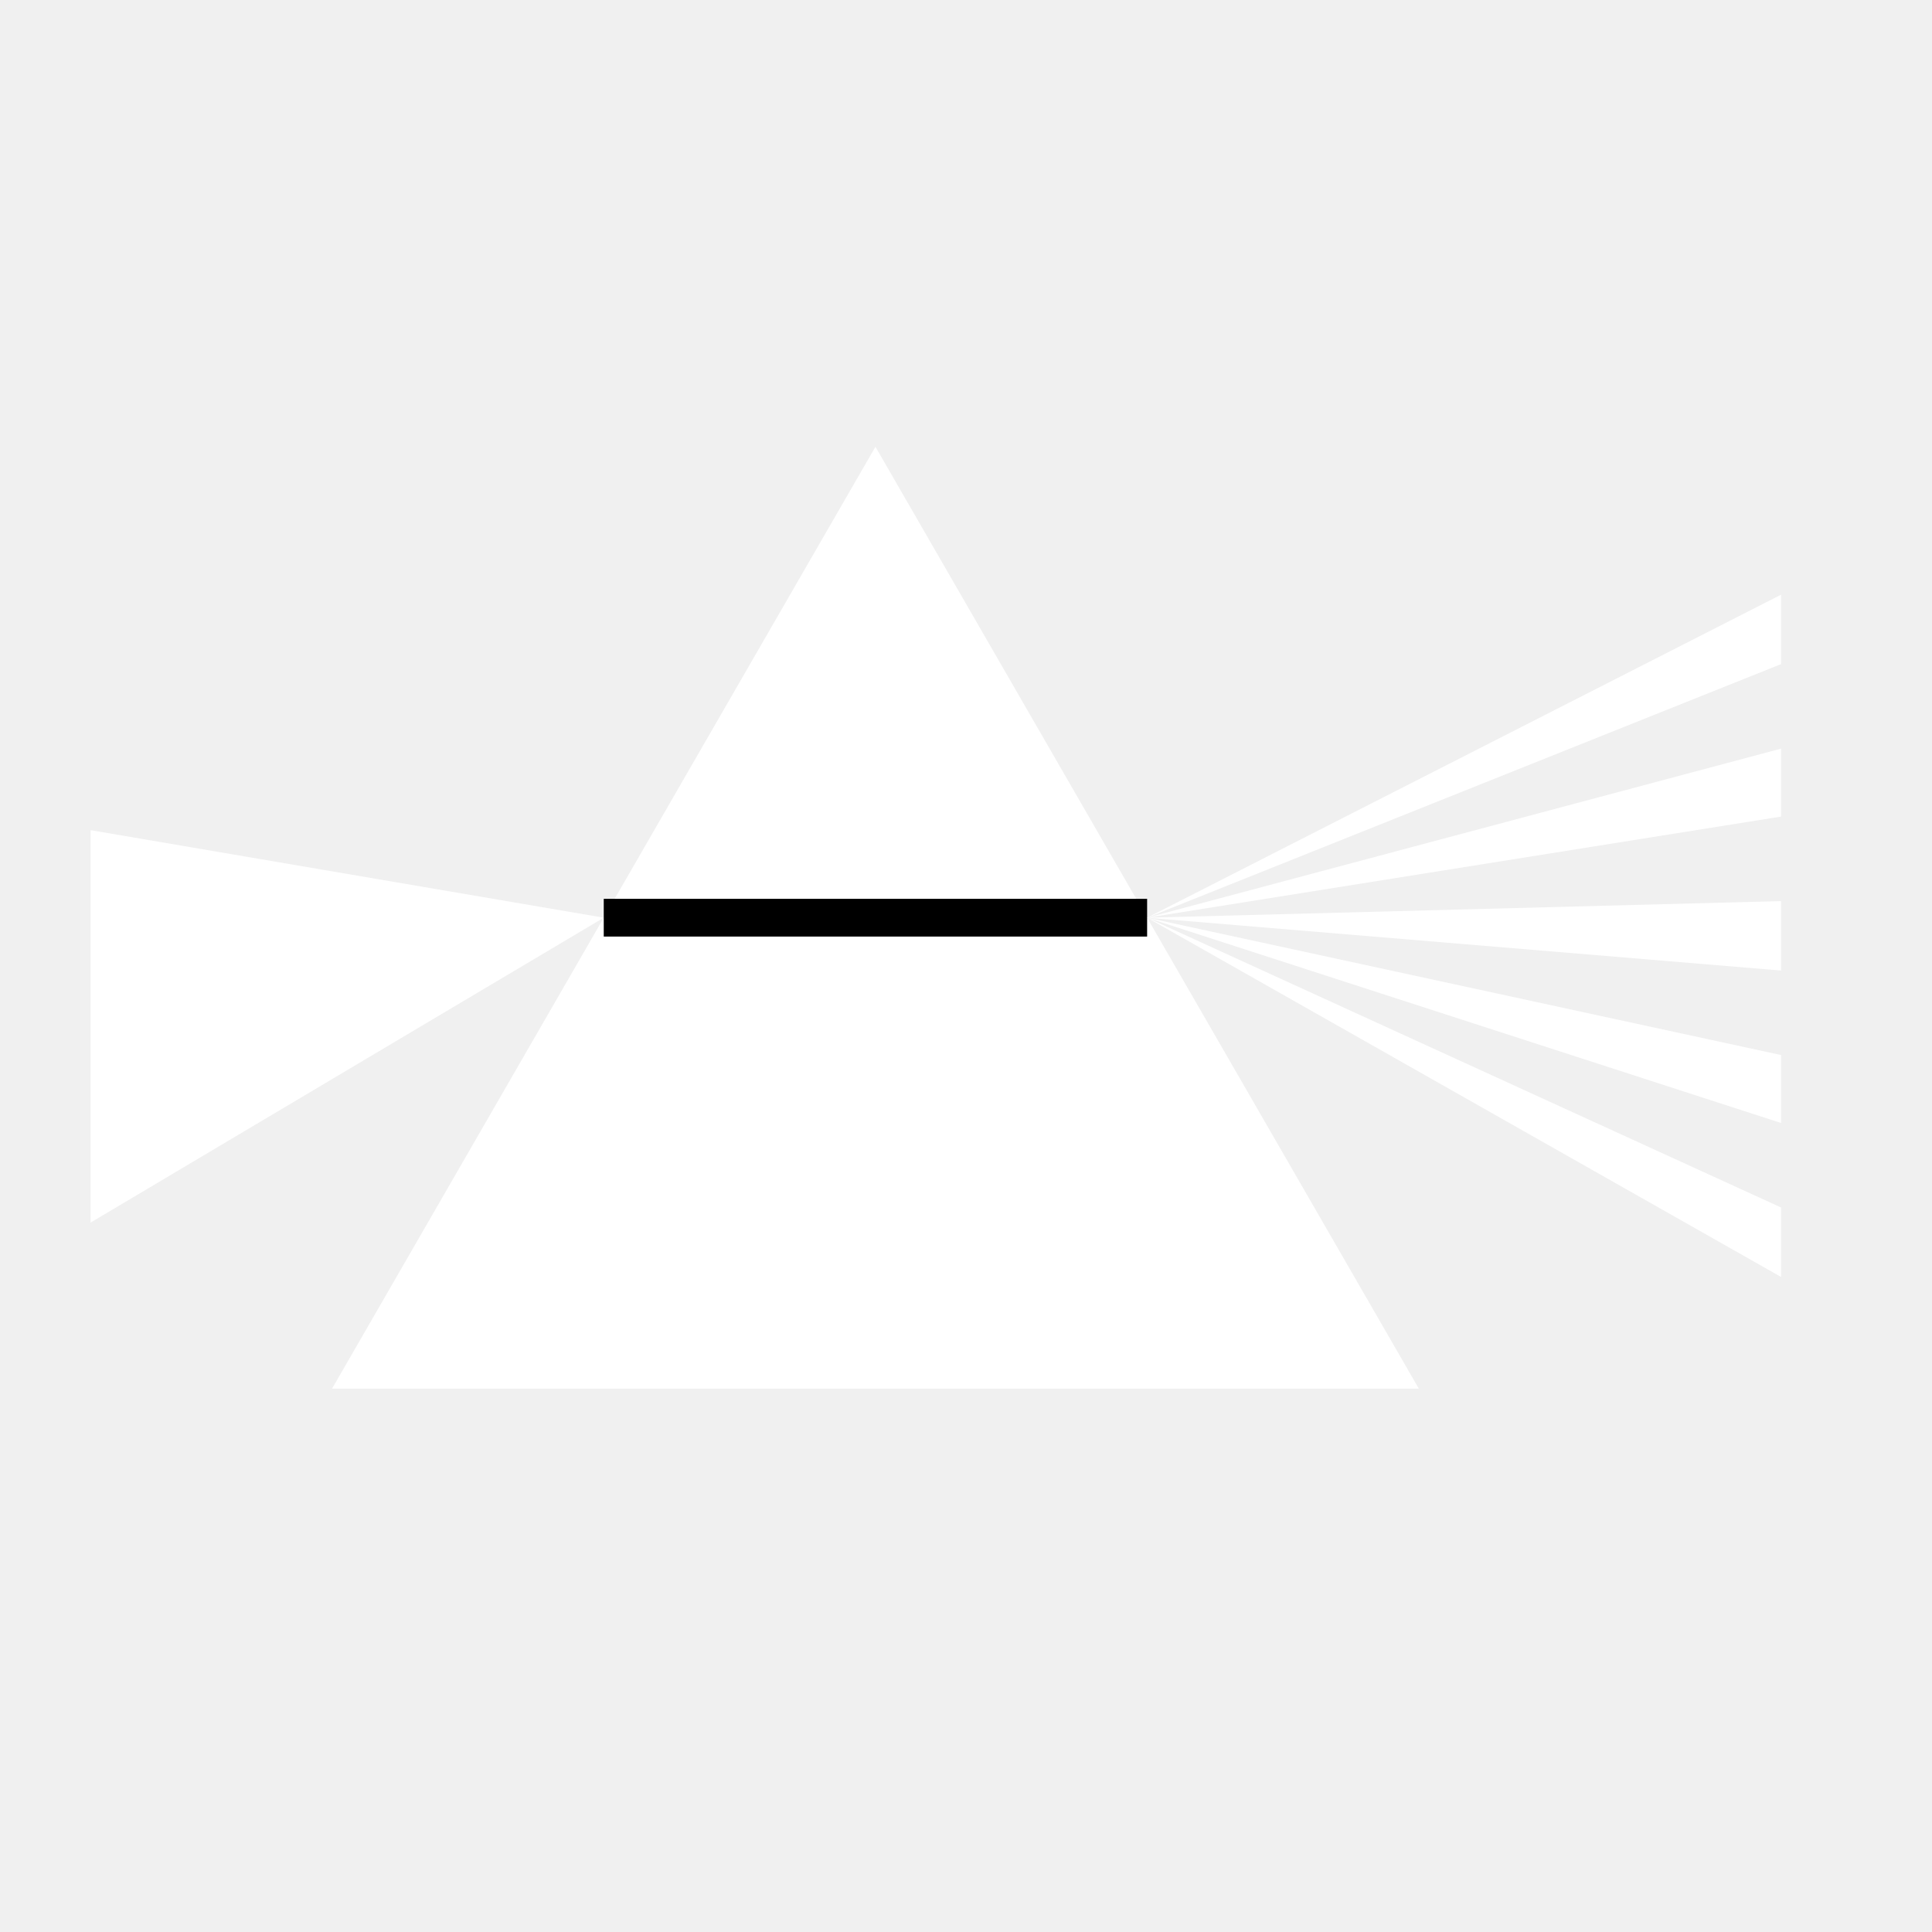
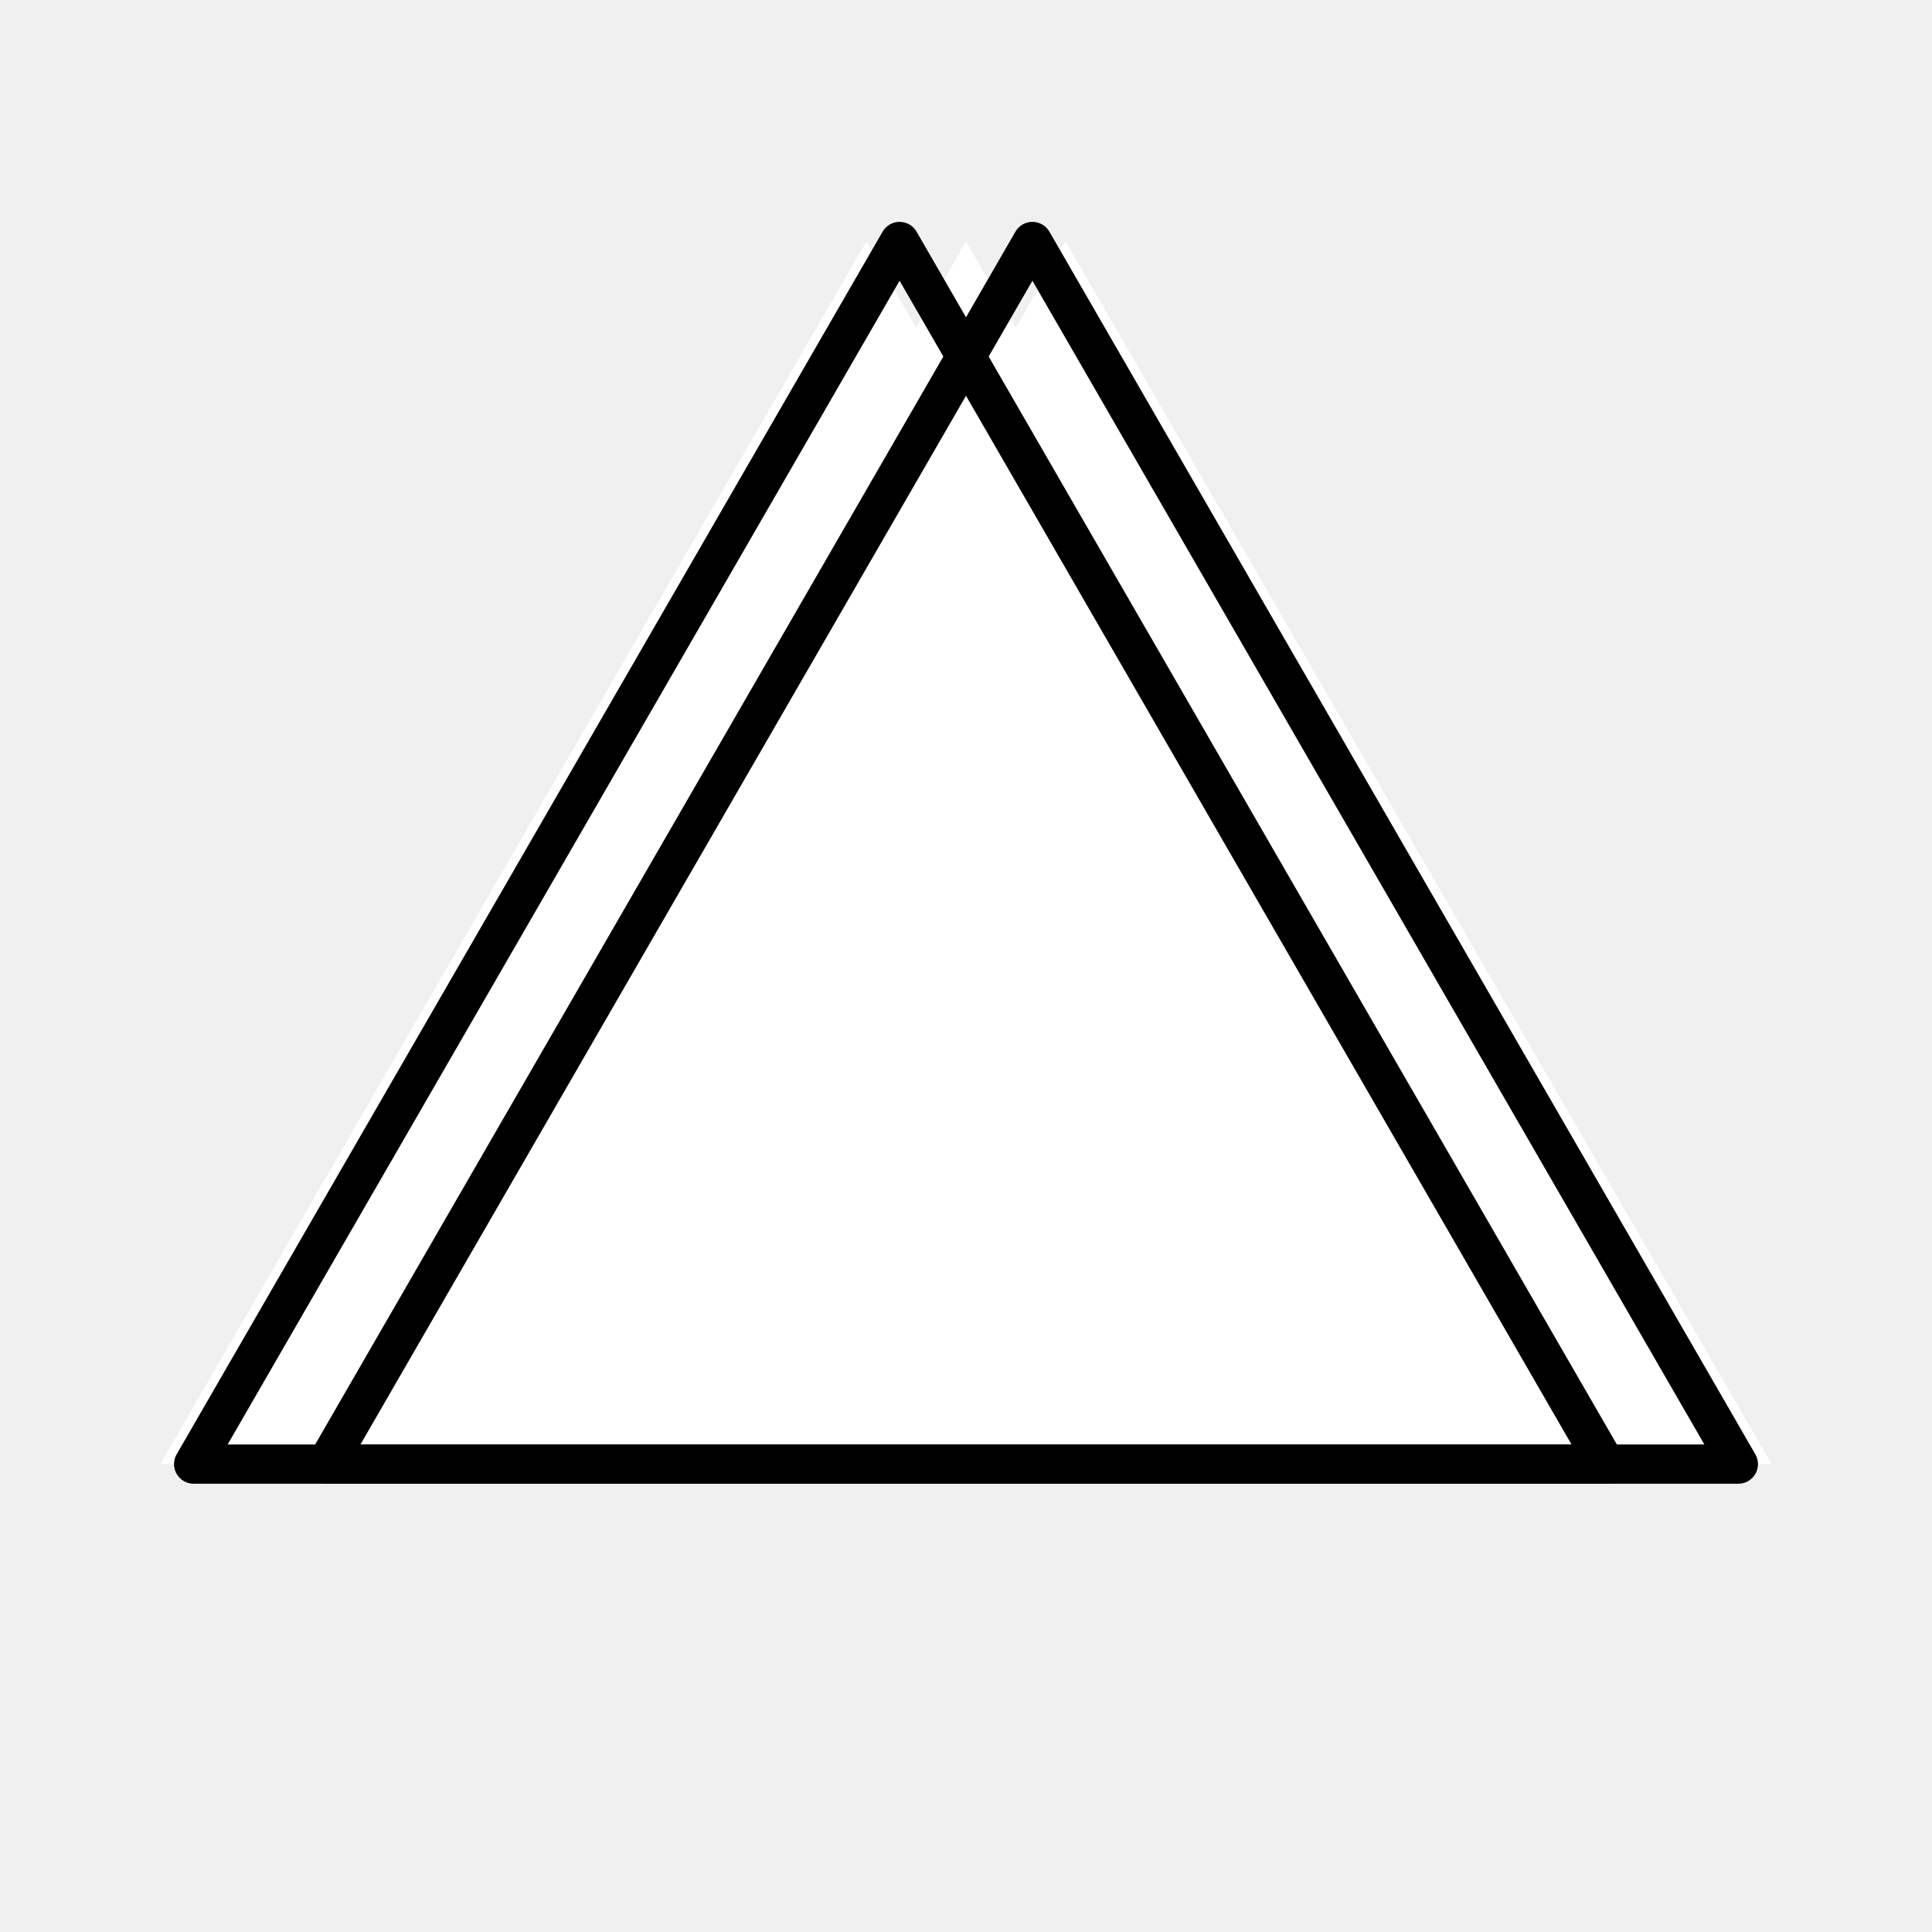
<svg xmlns="http://www.w3.org/2000/svg" viewBox="0 0 128 128" width="128" height="128">
-   <path d="M6 55L6 81L40 60.8Z" fill="#fff" />
-   <path d="M58 29.6L94 92H22Z" fill="#fff" />
-   <path d="M40 60.8L76 60.8" stroke="#000" stroke-width="2.5" />
-   <path d="M76 60.8L118 39.4V44.0Z" fill="#fff" />
-   <path d="M76 60.8L118 49.6V54.1Z" fill="#fff" />
-   <path d="M76 60.8L118 59.7V64.3Z" fill="#fff" />
-   <path d="M76 60.8L118 69.9V74.4Z" fill="#fff" />
-   <path d="M76 60.8L118 80.0V84.6Z" fill="#fff" />
+   <path d="M64 16L110.77 97L17.23 97Z" fill="#fff" transform="translate(-6.6 0)" />
+   <path d="M64 16L110.77 97L17.23 97Z" fill="#fff" transform="translate(0 0)" />
+   <path d="M64 16L110.77 97L17.23 97Z" fill="#fff" transform="translate(6.6 0)" />
+   <path d="M64 16L110.77 97L17.23 97Z" fill="none" stroke="#000" stroke-width="2.6" stroke-linejoin="round" transform="translate(-4.4 0)" />
+   <path d="M64 16L110.77 97L17.23 97Z" fill="none" stroke="#000" stroke-width="2.6" stroke-linejoin="round" transform="translate(4.4 0)" />
</svg>
